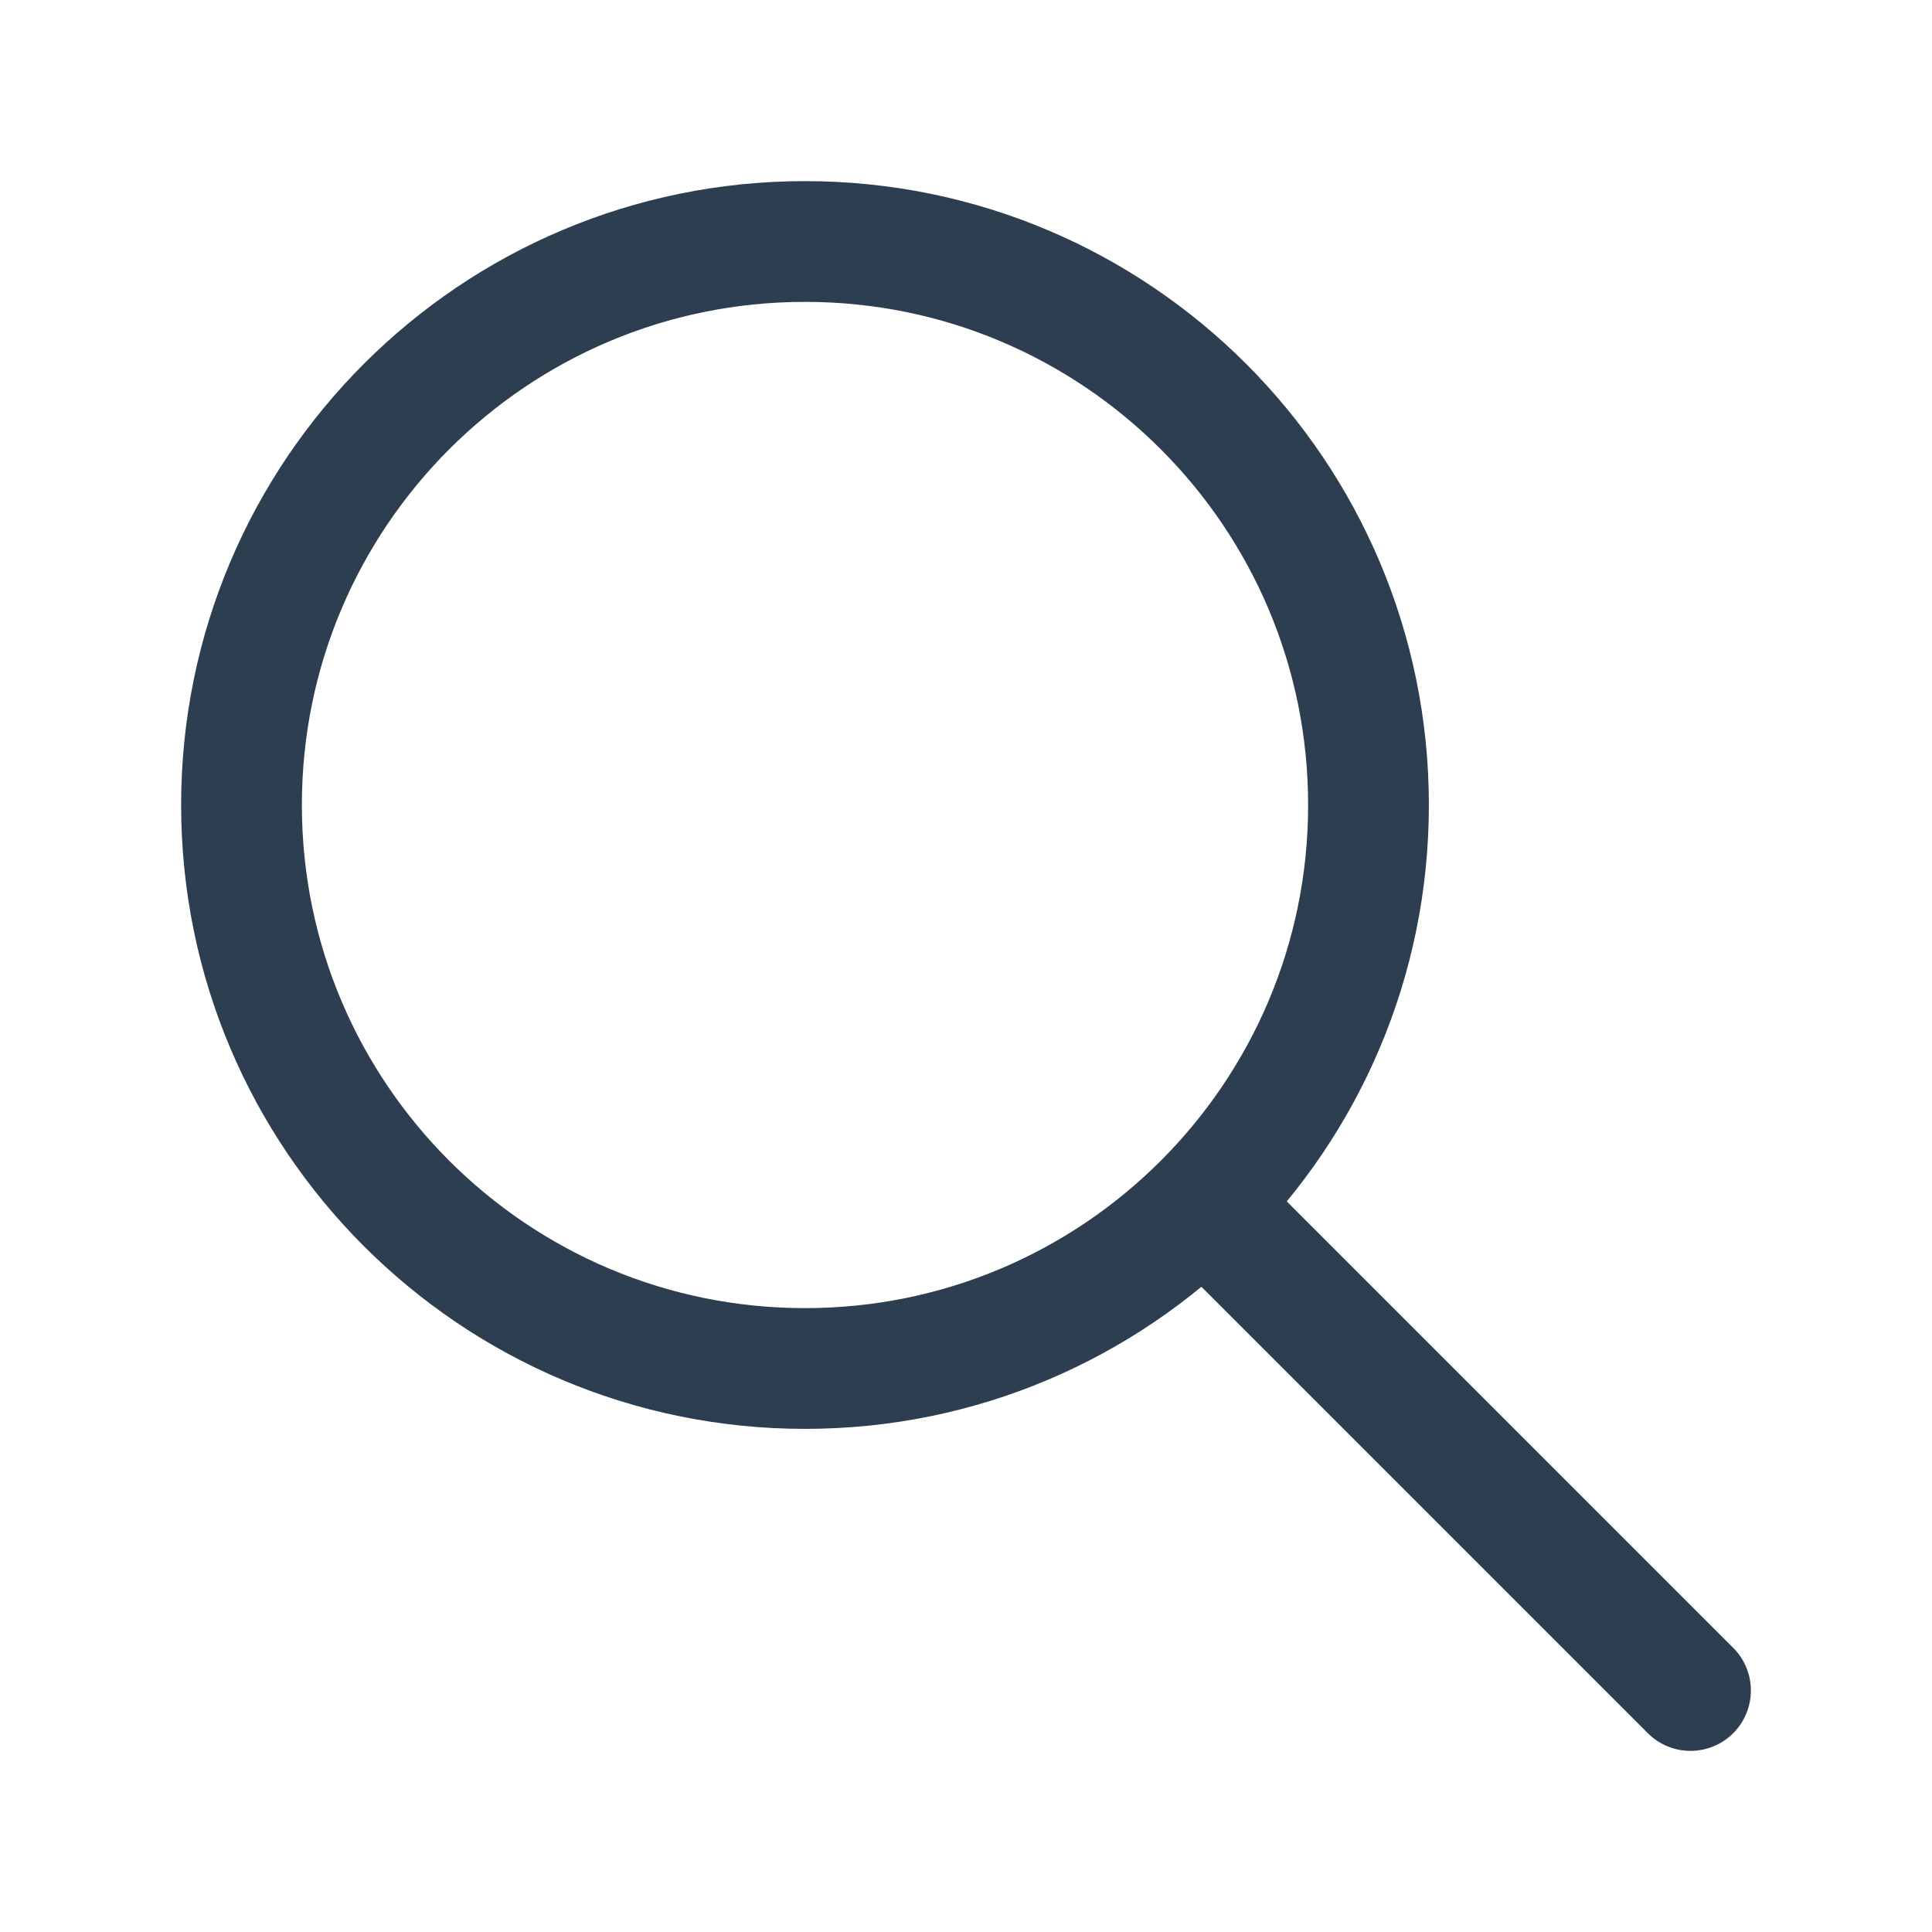
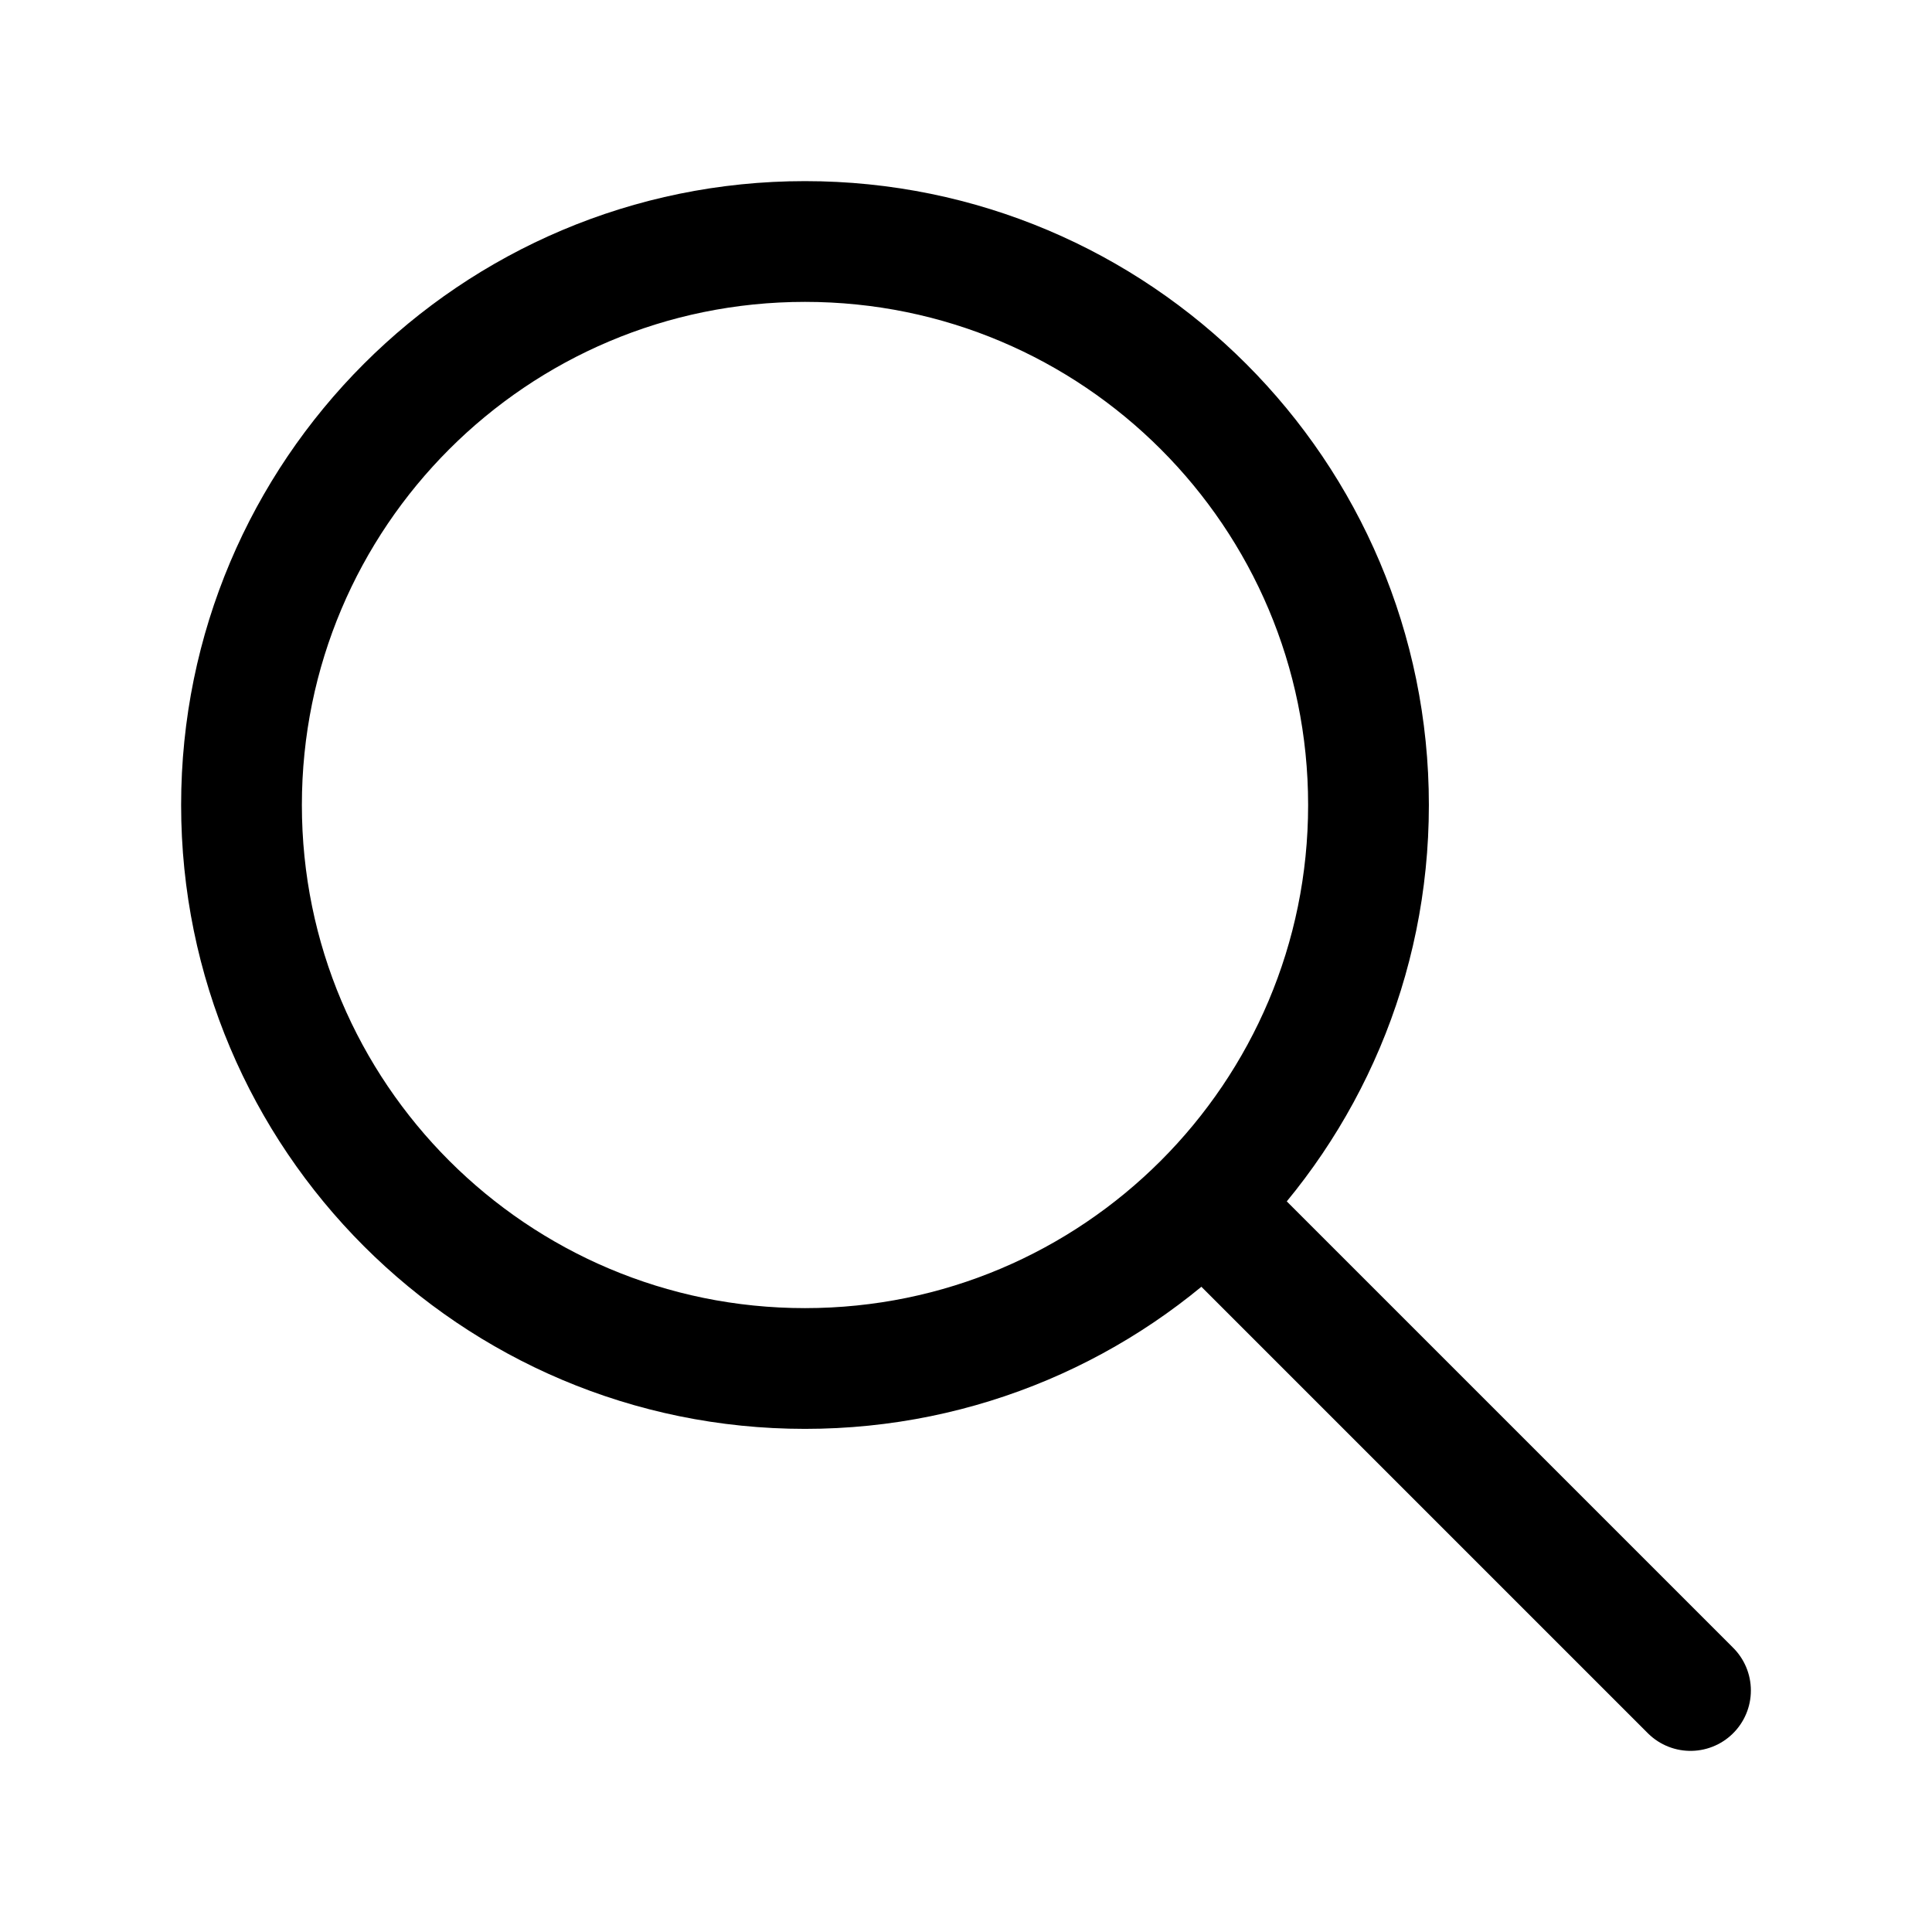
- <svg xmlns="http://www.w3.org/2000/svg" class="icon icon-tabler icon-tabler-search" width="44" height="44" viewBox="0 0 24 24" stroke-width="1.5" stroke="#2c3e50" fill="none" stroke-linecap="round" stroke-linejoin="round">
+ <svg xmlns="http://www.w3.org/2000/svg" class="icon icon-tabler icon-tabler-search" width="44" height="44" viewBox="0 0 24 24" stroke-width="1.5" stroke="currentColor" fill="none" stroke-linecap="round" stroke-linejoin="round">
  <path stroke="none" d="M0 0h24v24H0z" fill="none" />
  <path d="M10 10m-7 0a7 7 0 1 0 14 0a7 7 0 1 0 -14 0" />
  <path d="M21 21l-6 -6" />
</svg>
